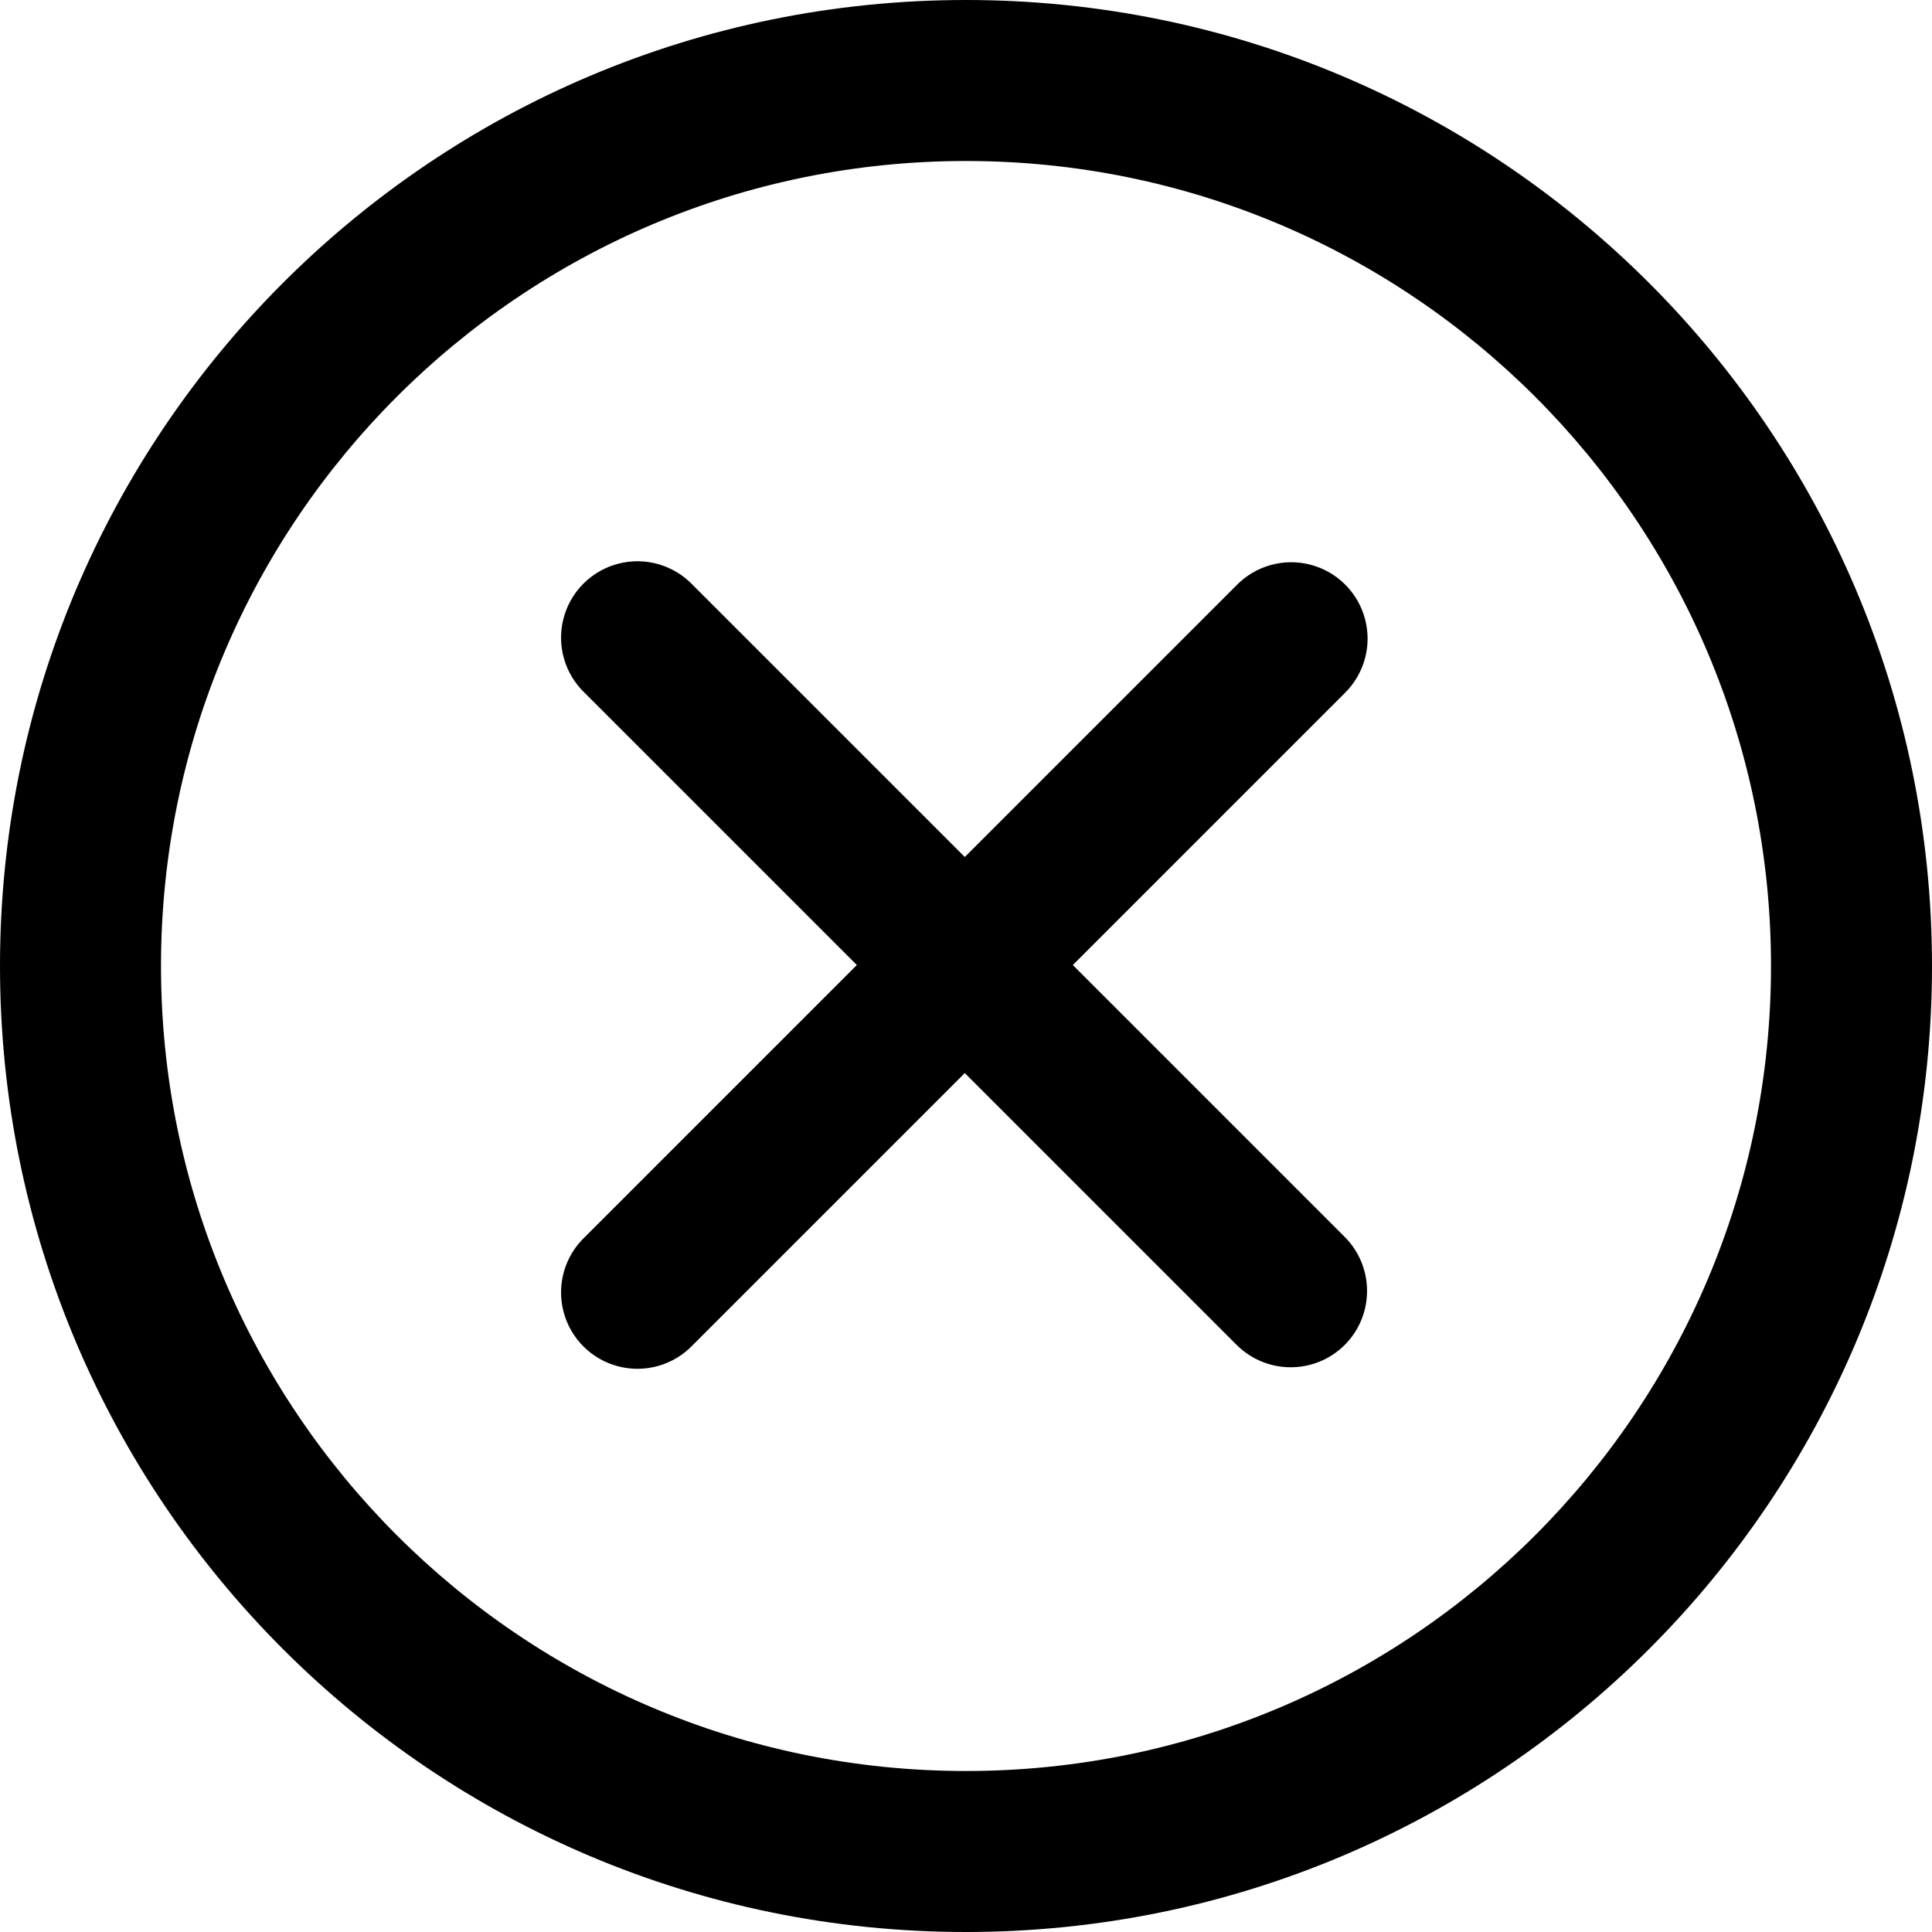
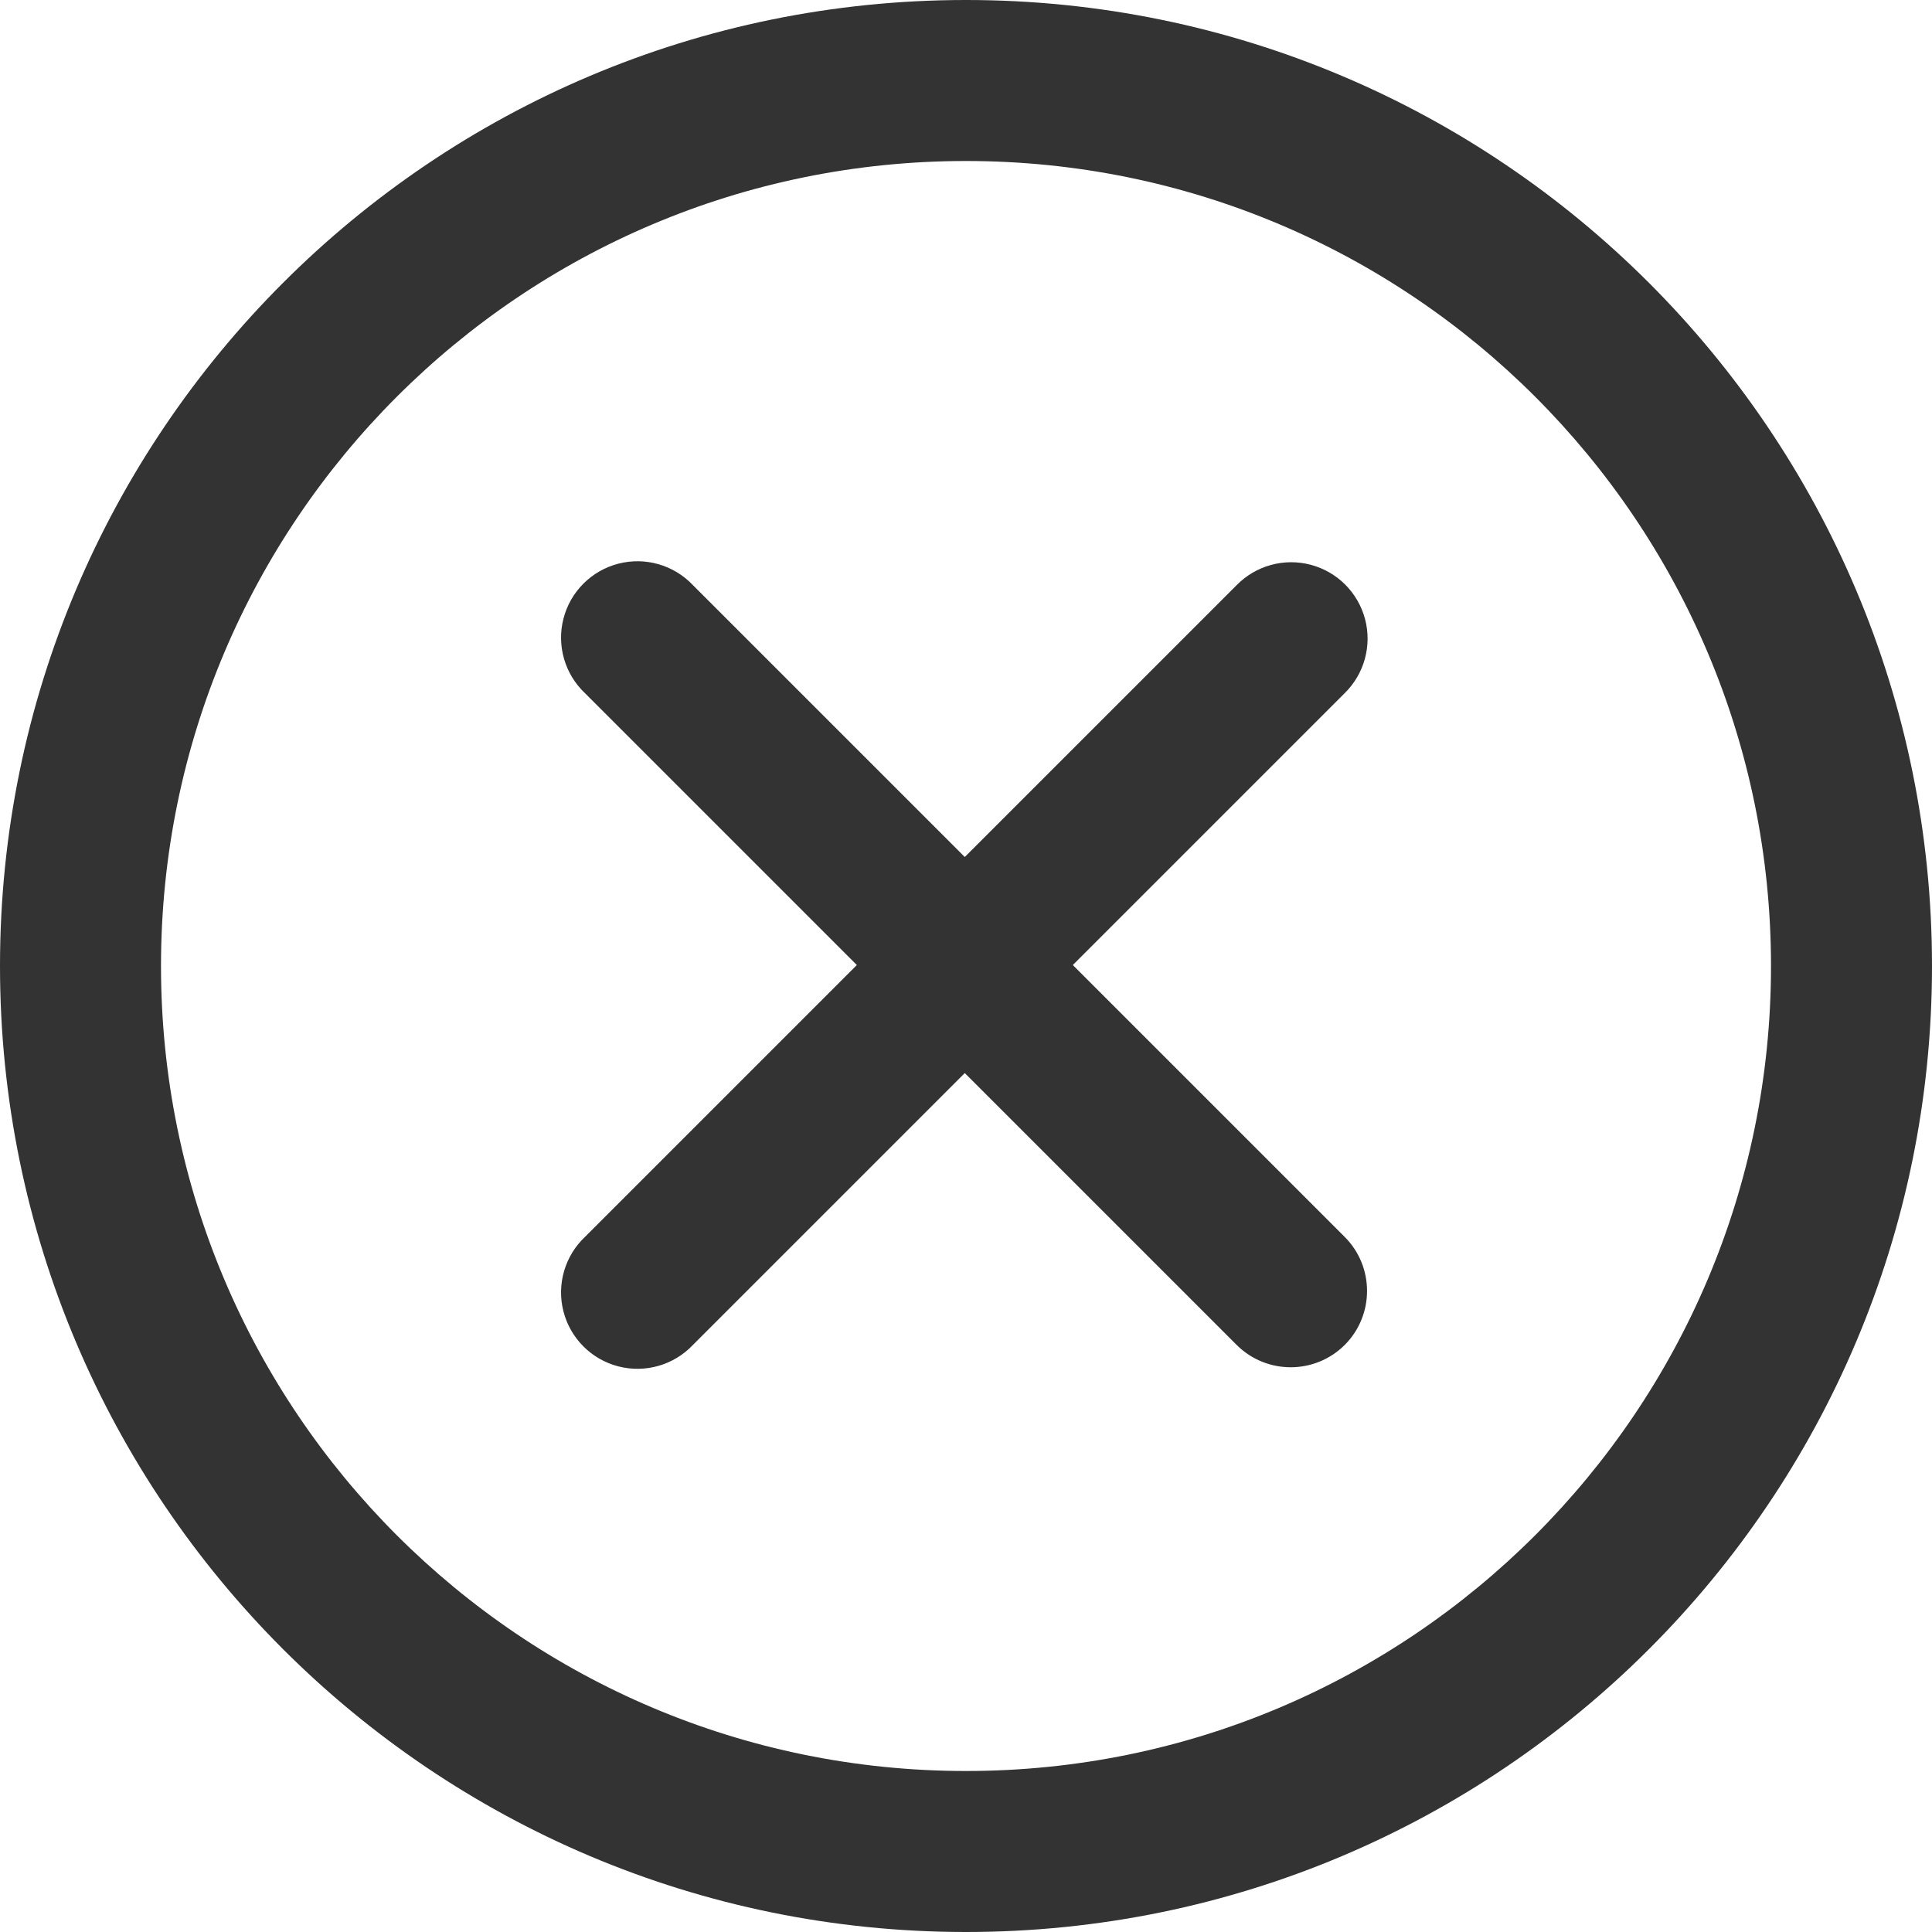
- <svg xmlns="http://www.w3.org/2000/svg" fill="#000000" width="800px" height="800px" viewBox="0 0 24 24">
+ <svg xmlns="http://www.w3.org/2000/svg" fill="#333333" width="800px" height="800px" viewBox="0 0 24 24">
  <defs>
    <style>
      .cls-1 {
        fill-rule: evenodd;
      }
    </style>
  </defs>
  <path id="cancel" class="cls-1" d="M936,120a12,12,0,1,1,12-12A12,12,0,0,1,936,120Zm0-22a10,10,0,1,0,10,10A10,10,0,0,0,936,98Zm4.706,14.706a0.951,0.951,0,0,1-1.345,0l-3.376-3.376-3.376,3.376a0.949,0.949,0,1,1-1.341-1.342l3.376-3.376-3.376-3.376a0.949,0.949,0,1,1,1.341-1.342l3.376,3.376,3.376-3.376a0.949,0.949,0,1,1,1.342,1.342l-3.376,3.376,3.376,3.376A0.95,0.95,0,0,1,940.706,112.706Z" transform="translate(-924 -96)" />
</svg>
